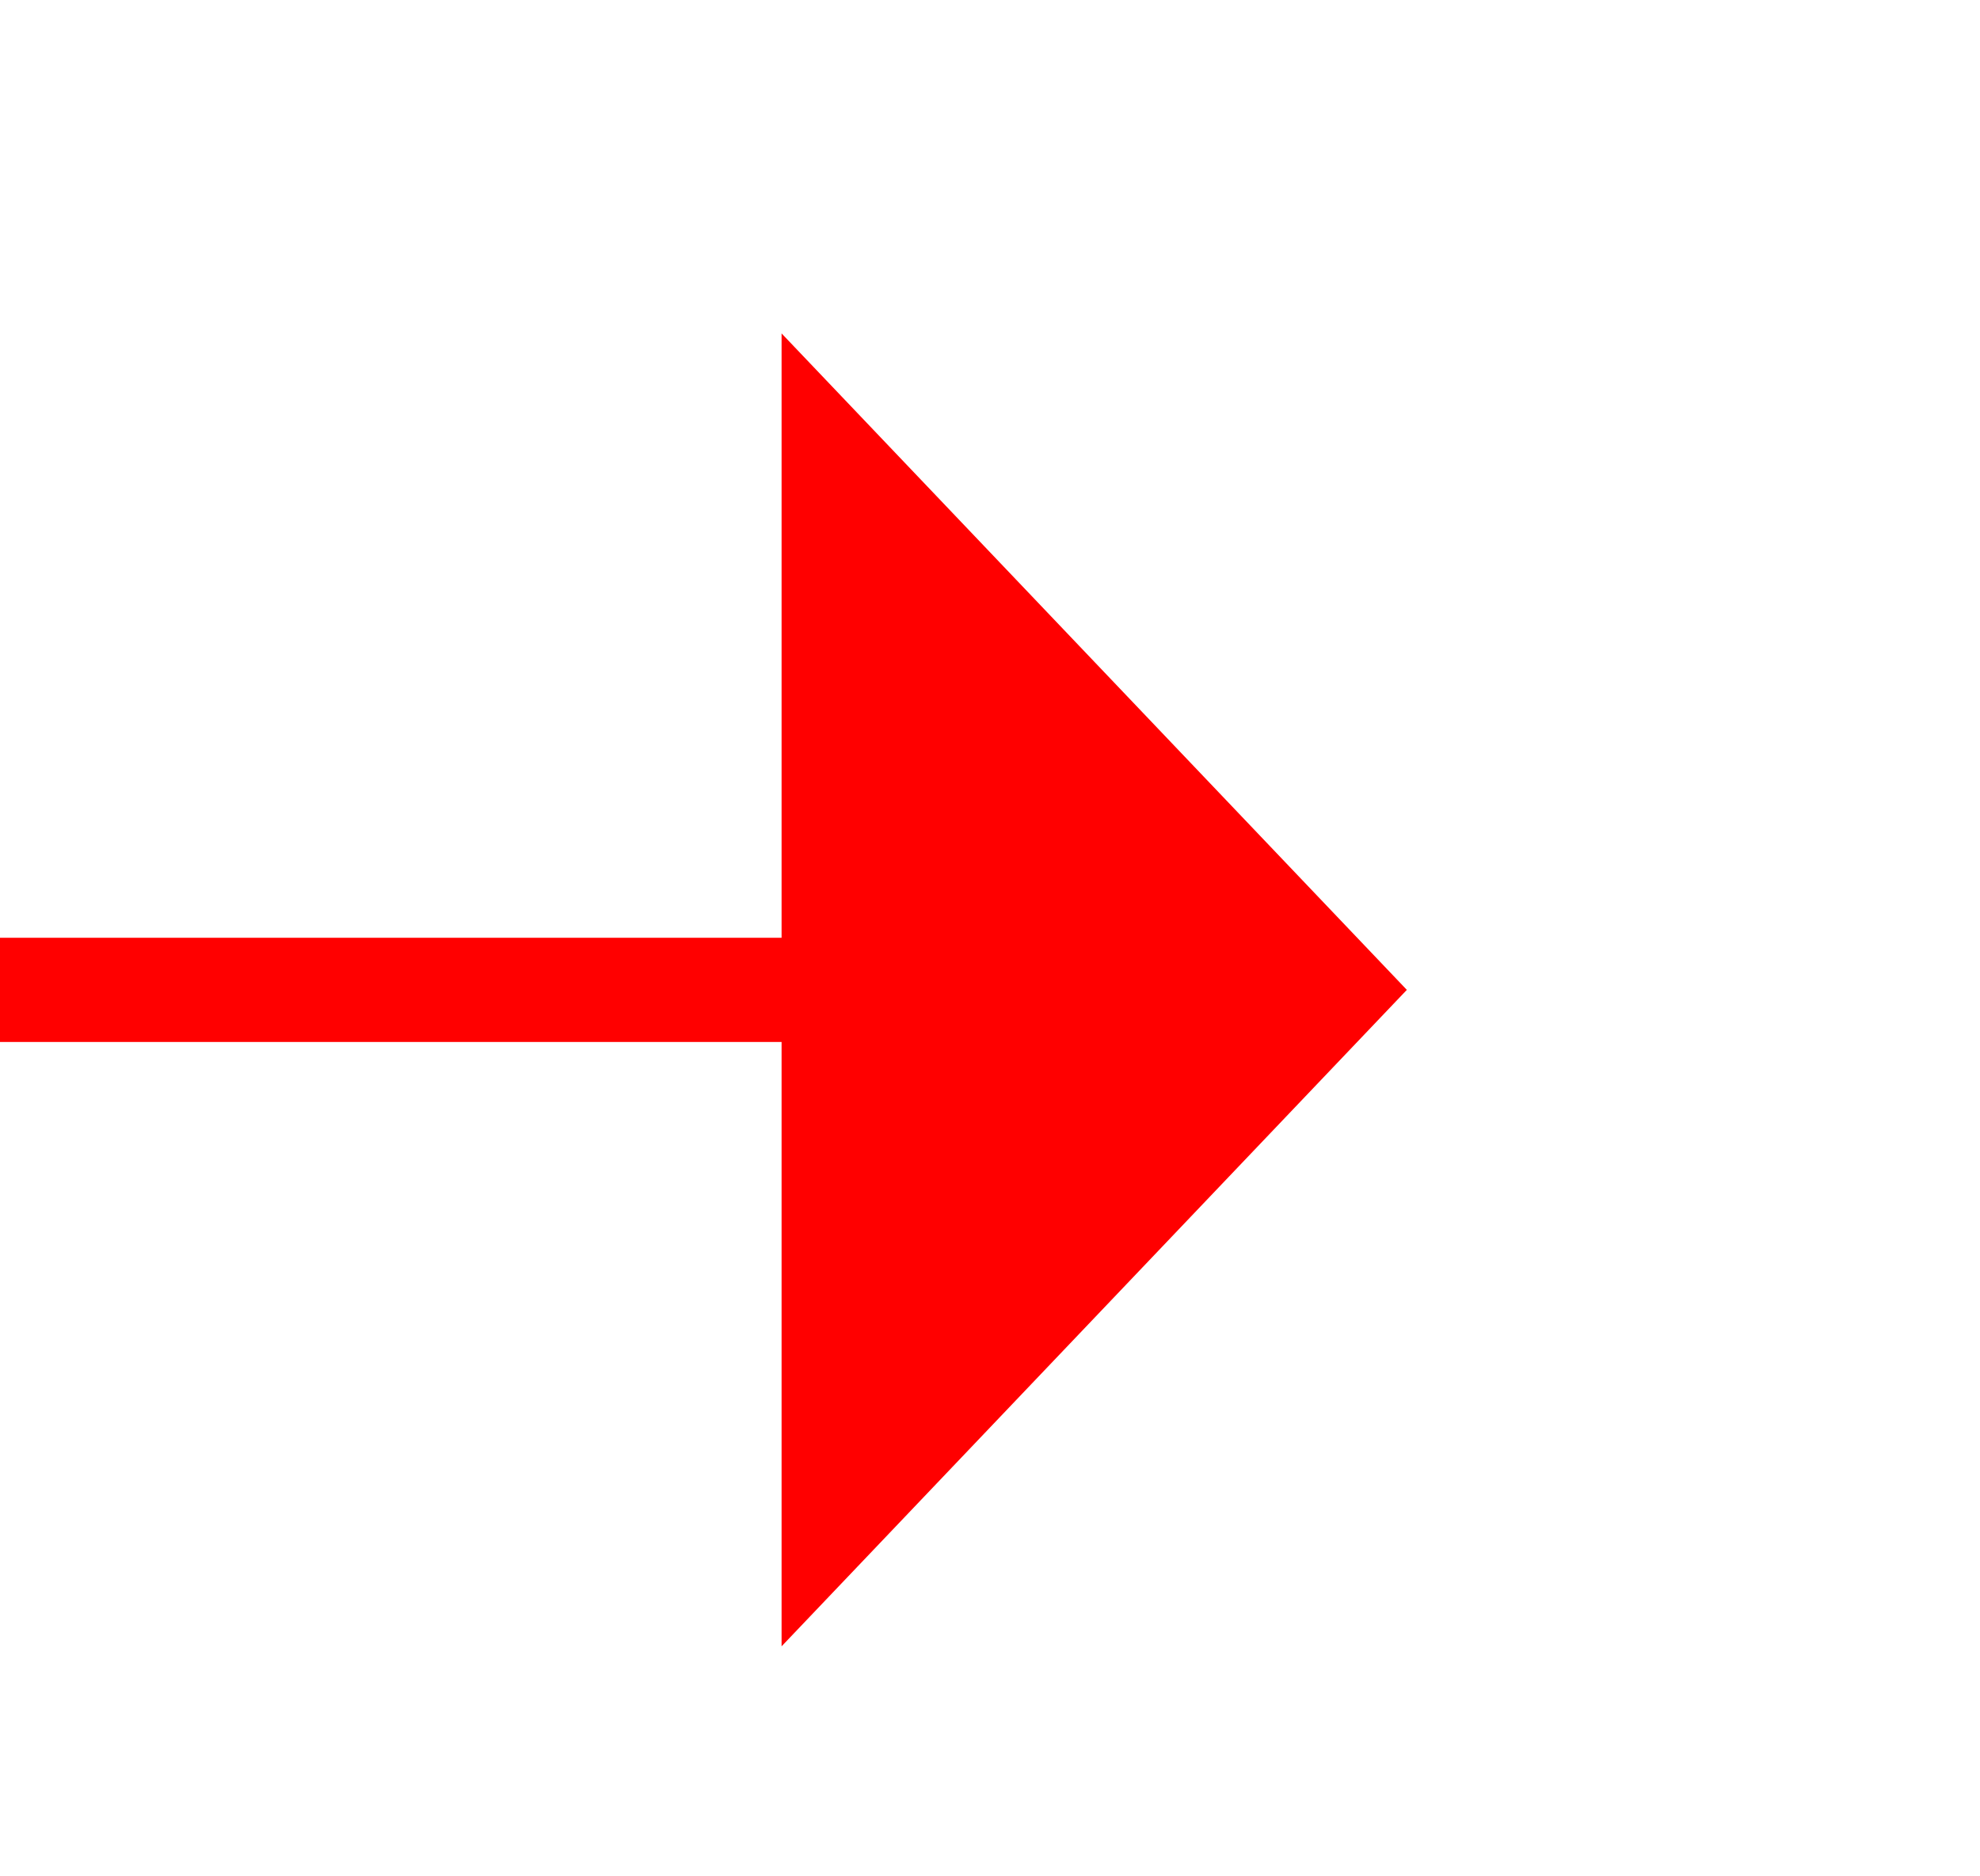
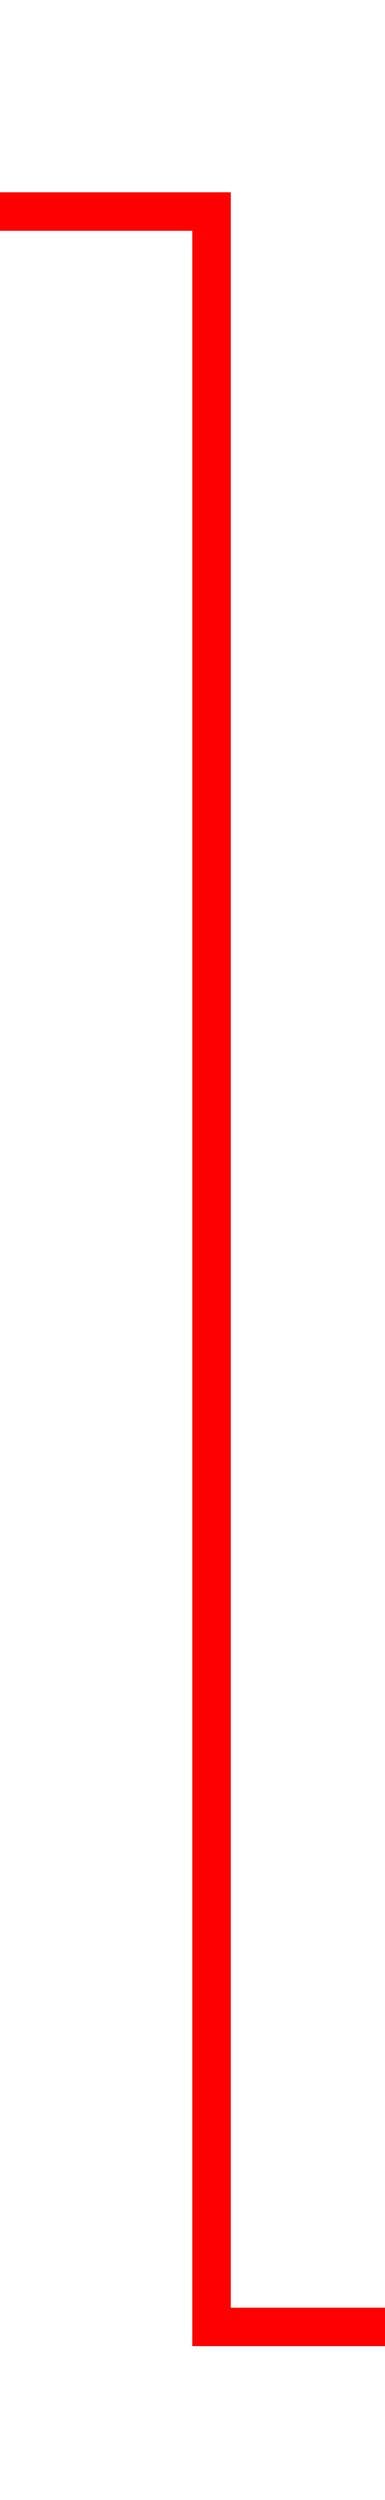
- <svg xmlns="http://www.w3.org/2000/svg" version="1.1" width="19px" height="18px" preserveAspectRatio="xMinYMid meet" viewBox="1249 3616  19 16">
-   <path d="M 1238 3624.5  L 1257.5 3624.5  " stroke-width="1" stroke="#ff0000" fill="none" />
-   <path d="M 1256.5 3630.8  L 1262.5 3624.5  L 1256.5 3618.2  L 1256.5 3630.8  Z " fill-rule="nonzero" fill="#ff0000" stroke="none" />
+ <svg xmlns="http://www.w3.org/2000/svg" version="1.1" width="10px" height="65px" preserveAspectRatio="xMidYMin meet" viewBox="1176 2593  8 65">
+   <path d="M 1258 2653.5  L 1180.5 2653.5  L 1180.5 2598.5  L 1168.5 2598.5  " stroke-width="1" stroke="#ff0000" fill="none" />
+   <path d="M 1257 2659.8  L 1263 2653.5  L 1257 2647.2  L 1257 2659.8  Z M 1169.5 2592.2  L 1163.5 2598.5  L 1169.5 2604.8  L 1169.5 2592.2  Z " fill-rule="nonzero" fill="#ff0000" stroke="none" />
</svg>
